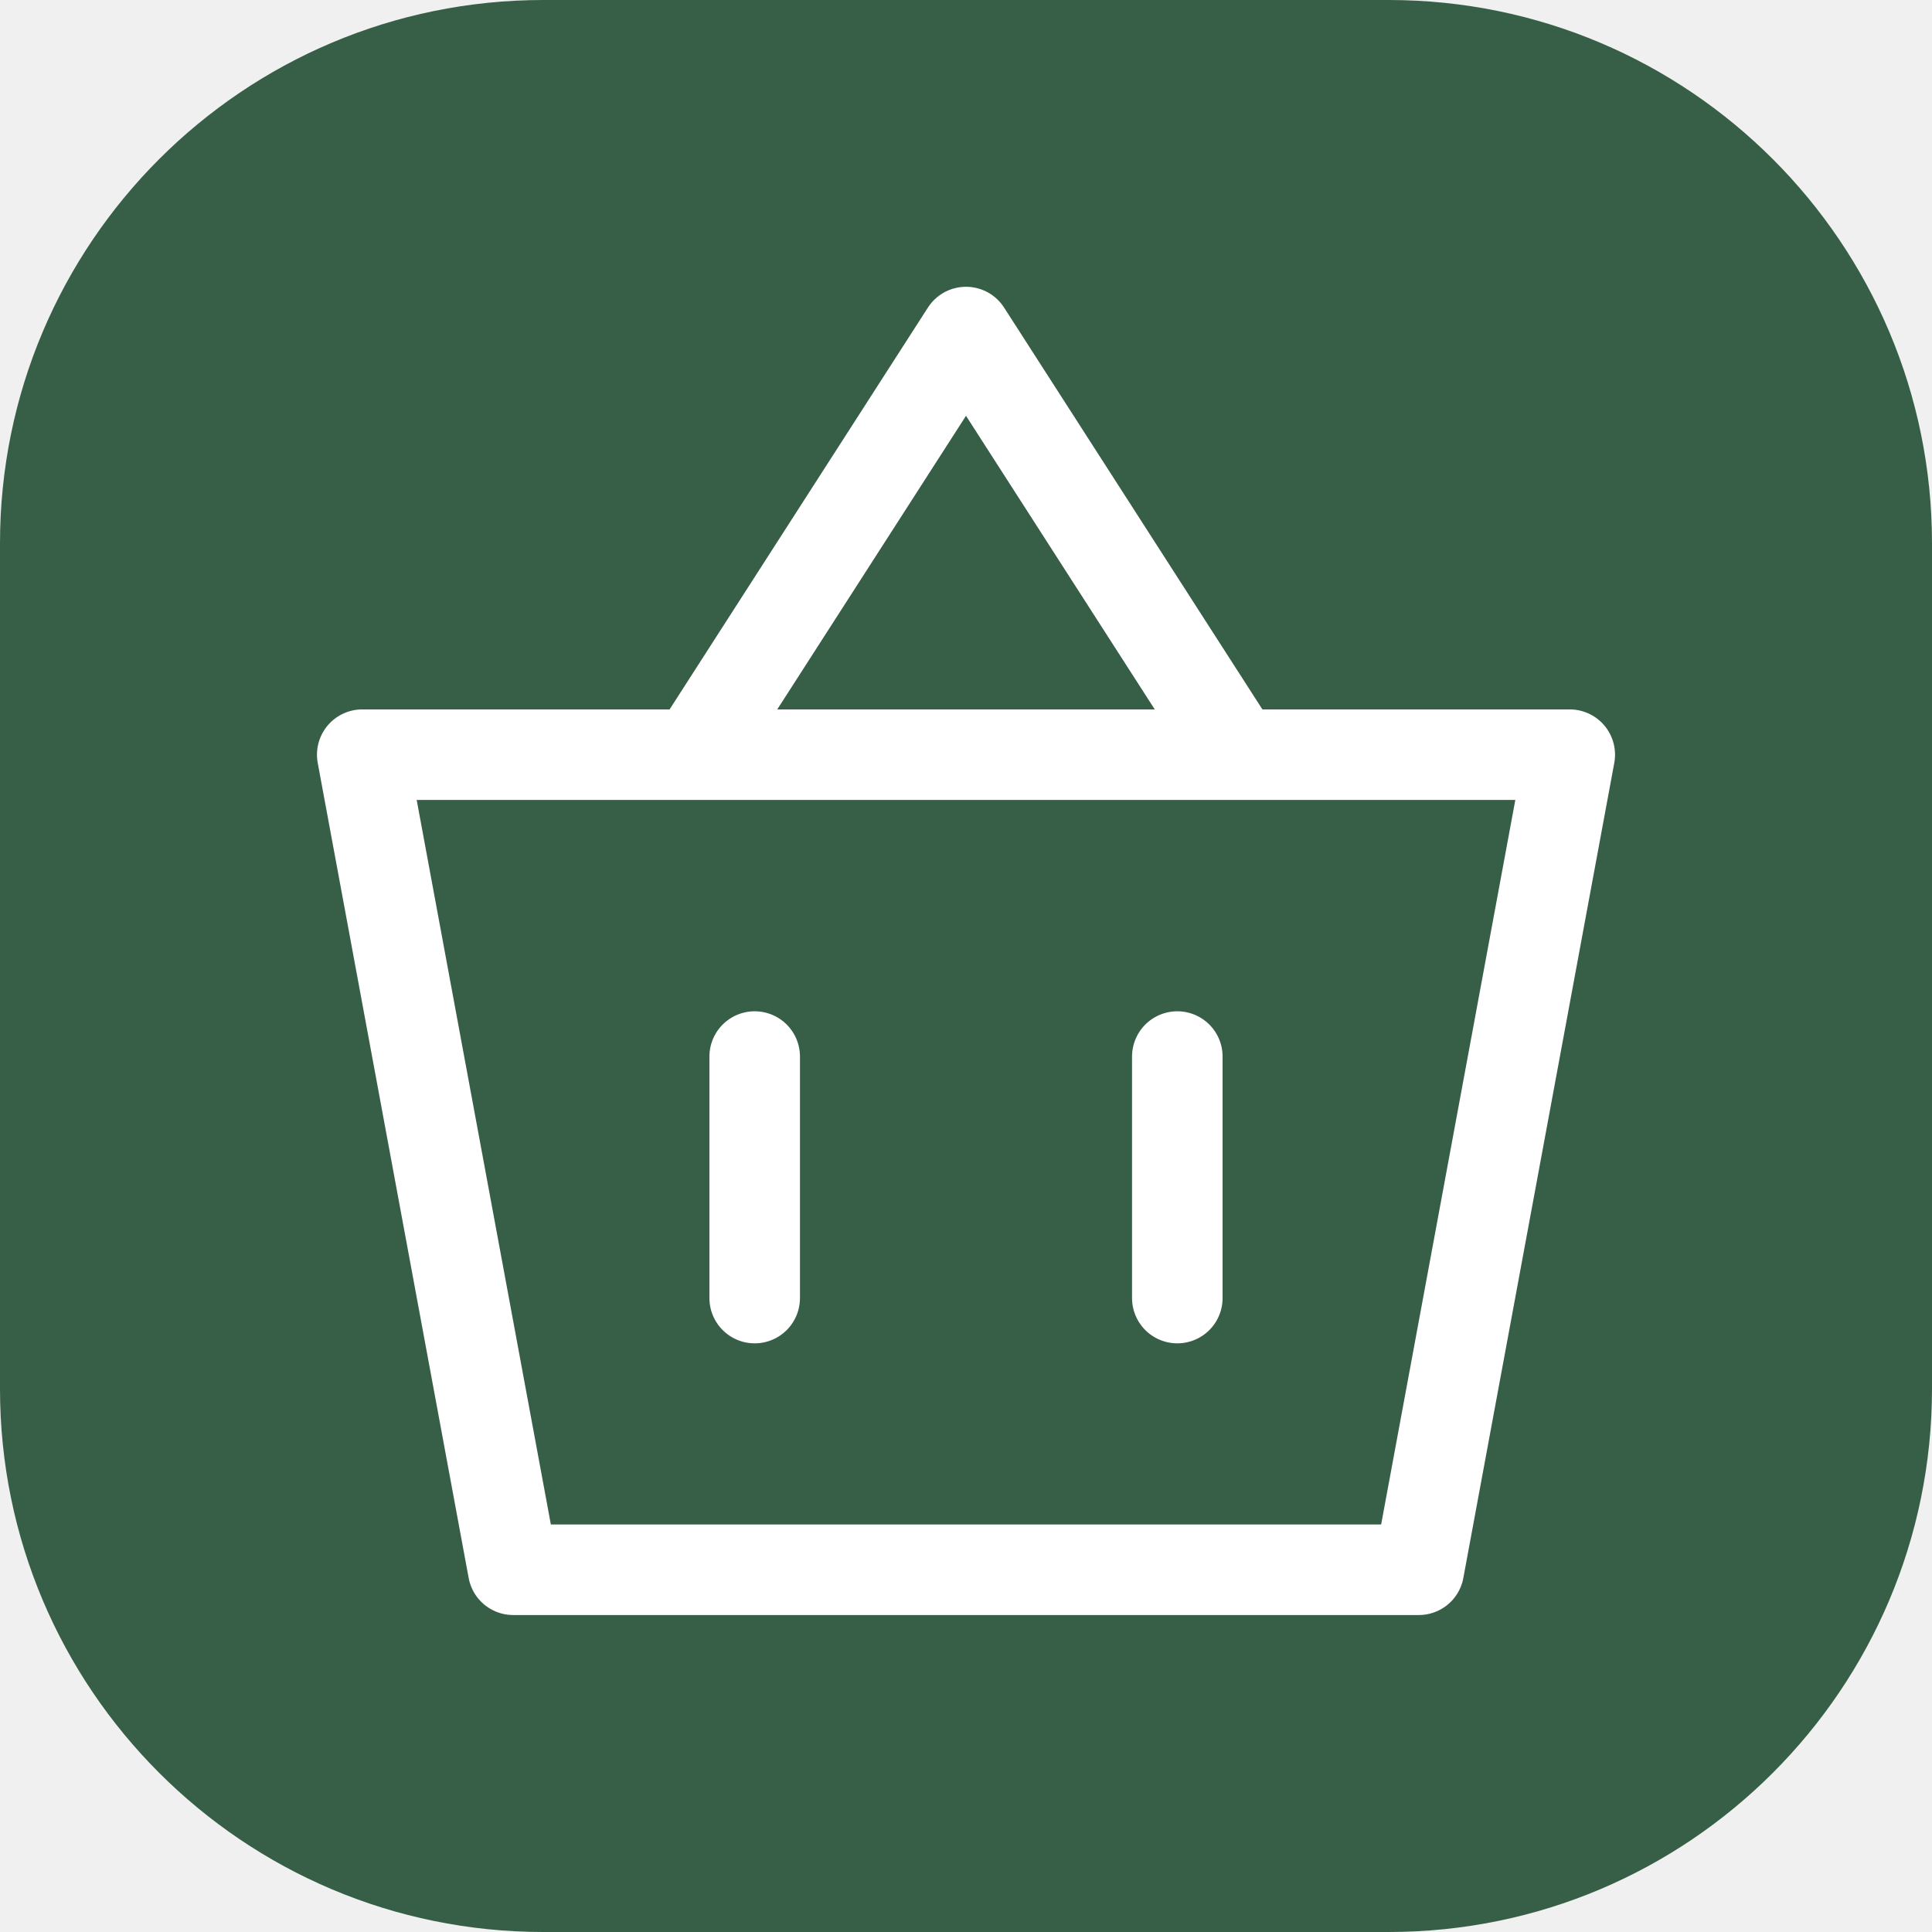
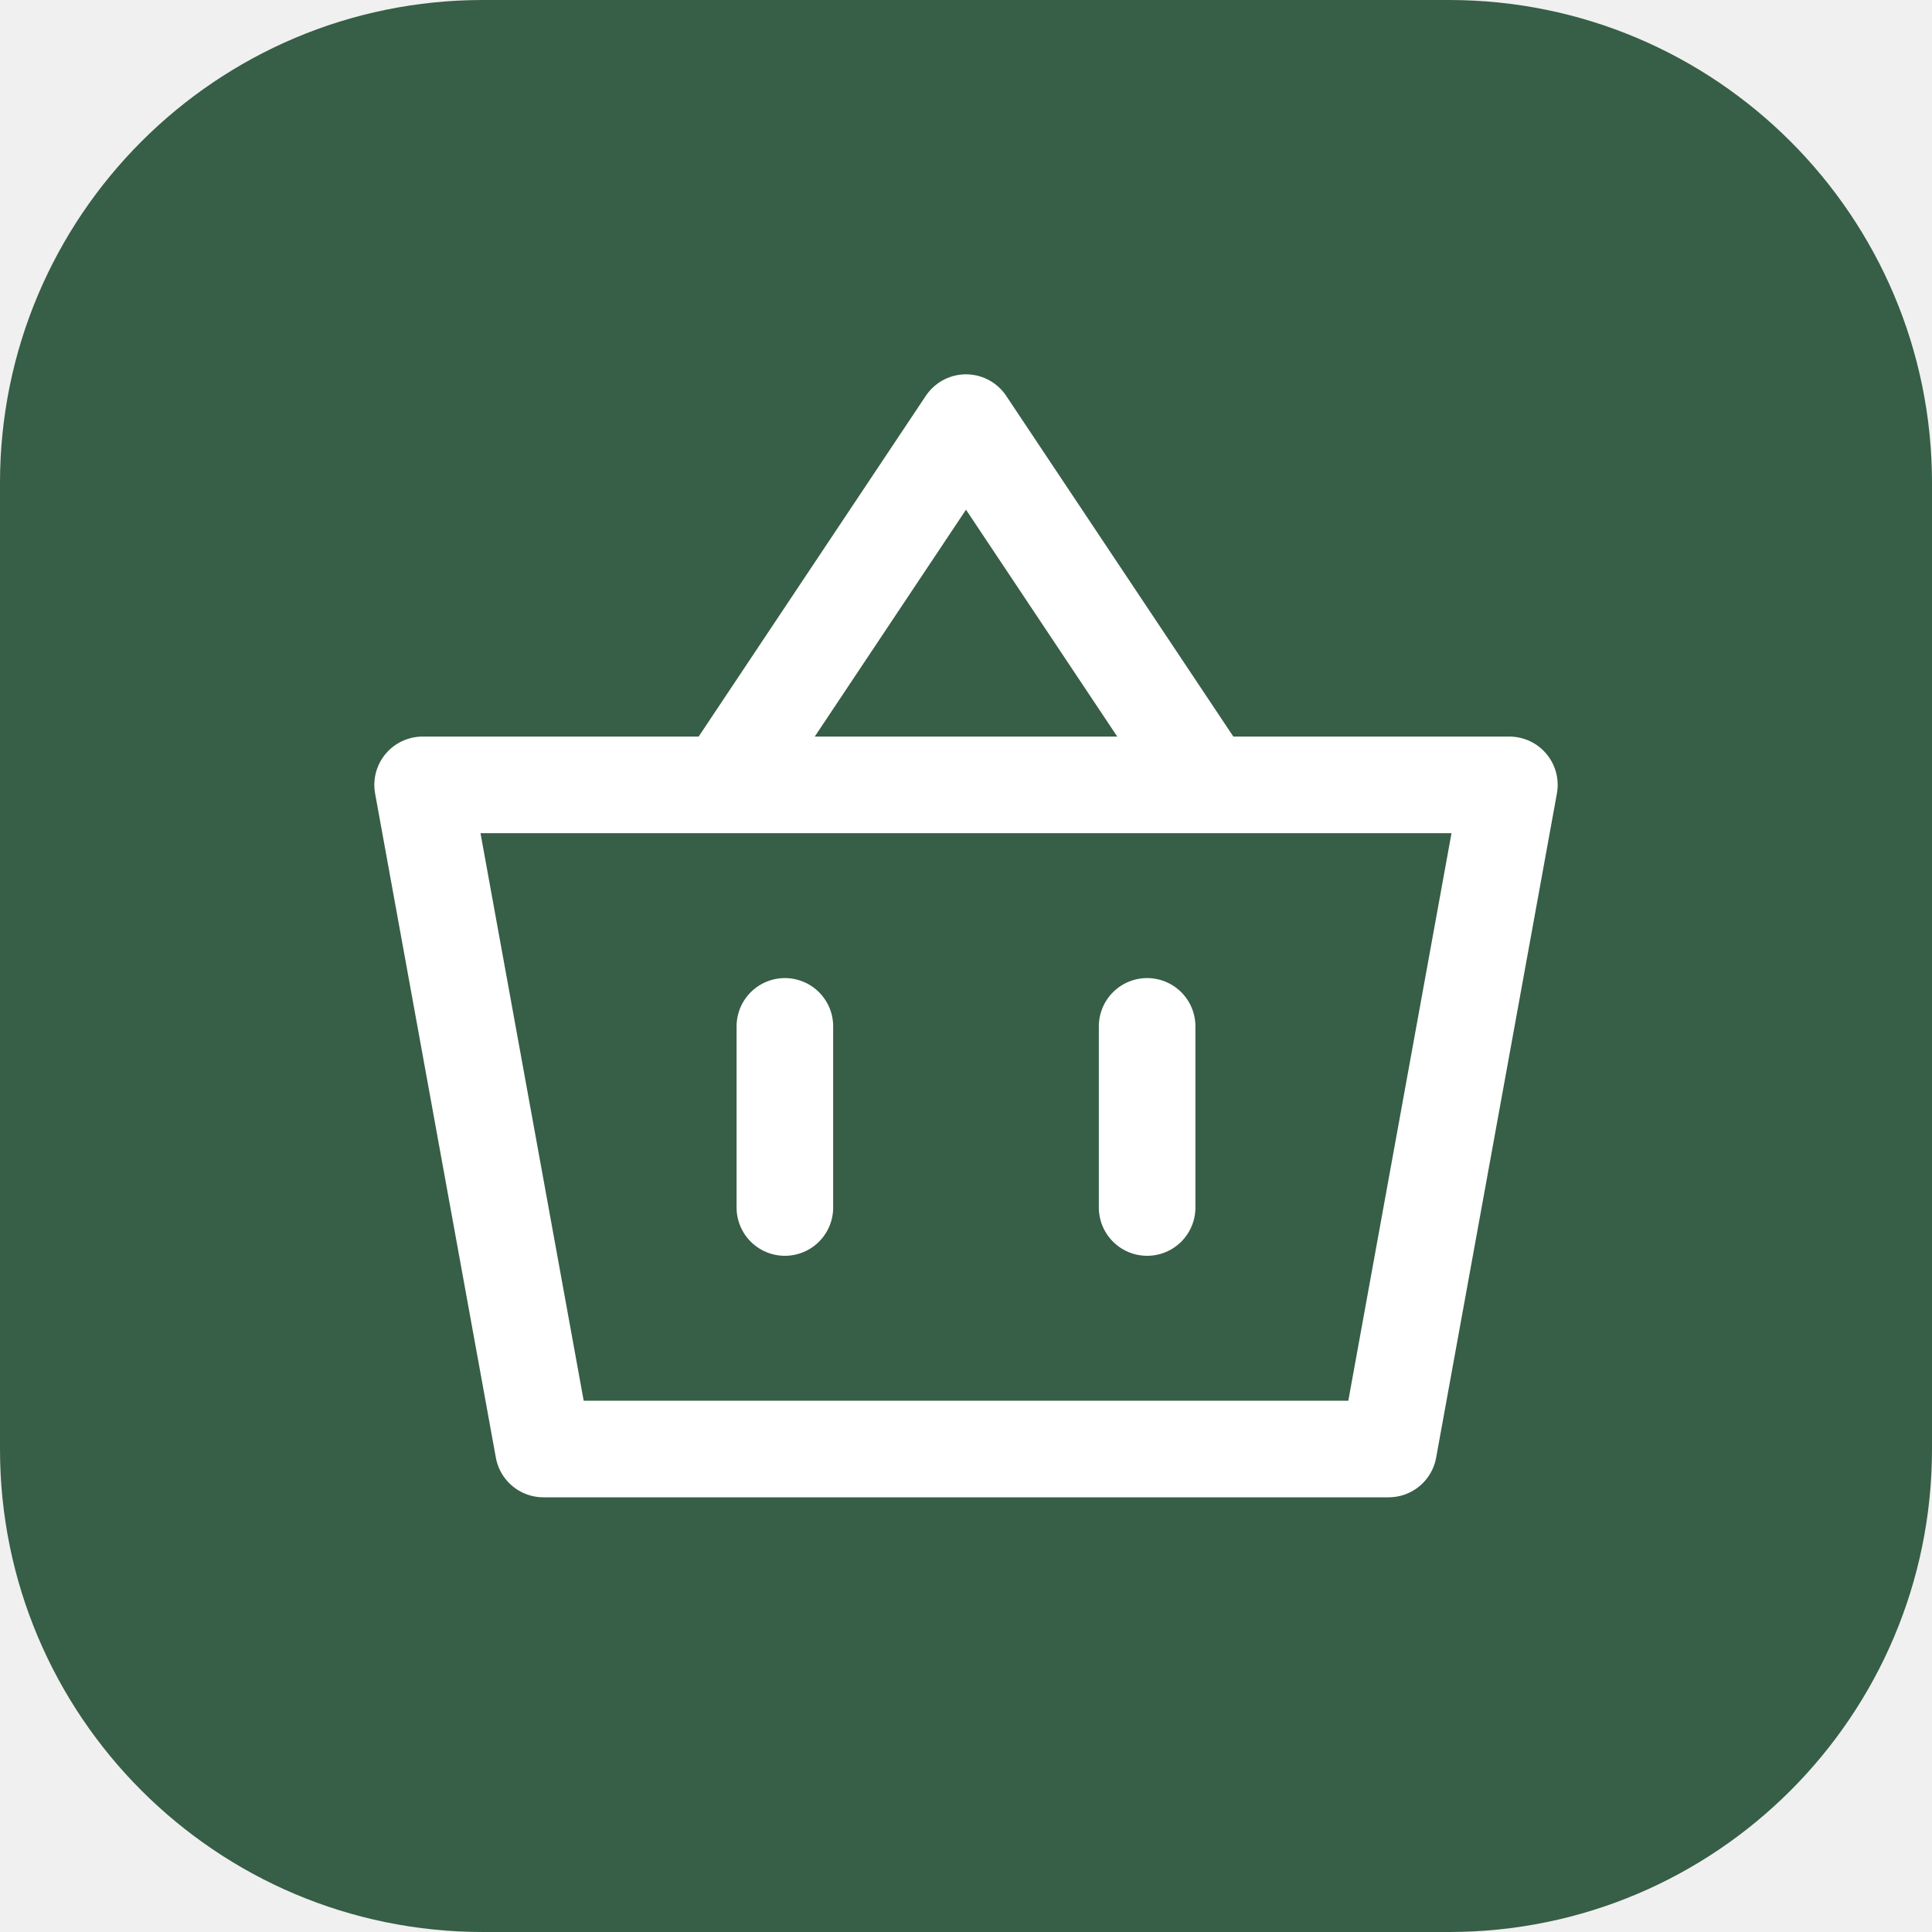
- <svg xmlns="http://www.w3.org/2000/svg" viewBox="0 0 64 64">
-   <rect width="64" height="64" rx="18" fill="#375e46" />
-   <g fill="none" stroke="#fff" stroke-width="3" stroke-linecap="round" stroke-linejoin="round">
-     <path d="m23 25 9-14 9 14M12 25h40l-5 27H17l-5-27ZM25 35v8m14-8v8" />
-   </g>
+ <svg xmlns="http://www.w3.org/2000/svg" viewBox="0 0 32 32">
+   <rect width="32" height="32" rx="8" fill="#375e46" />
+   <path transform="translate(4 4)" d="m8 9 4-6 4 6M3 9h18l-2 11H5L3 9ZM9 13v3m6-3v3" fill="none" stroke="#ffffff" stroke-width="1.6" stroke-linecap="round" stroke-linejoin="round" />
</svg>
